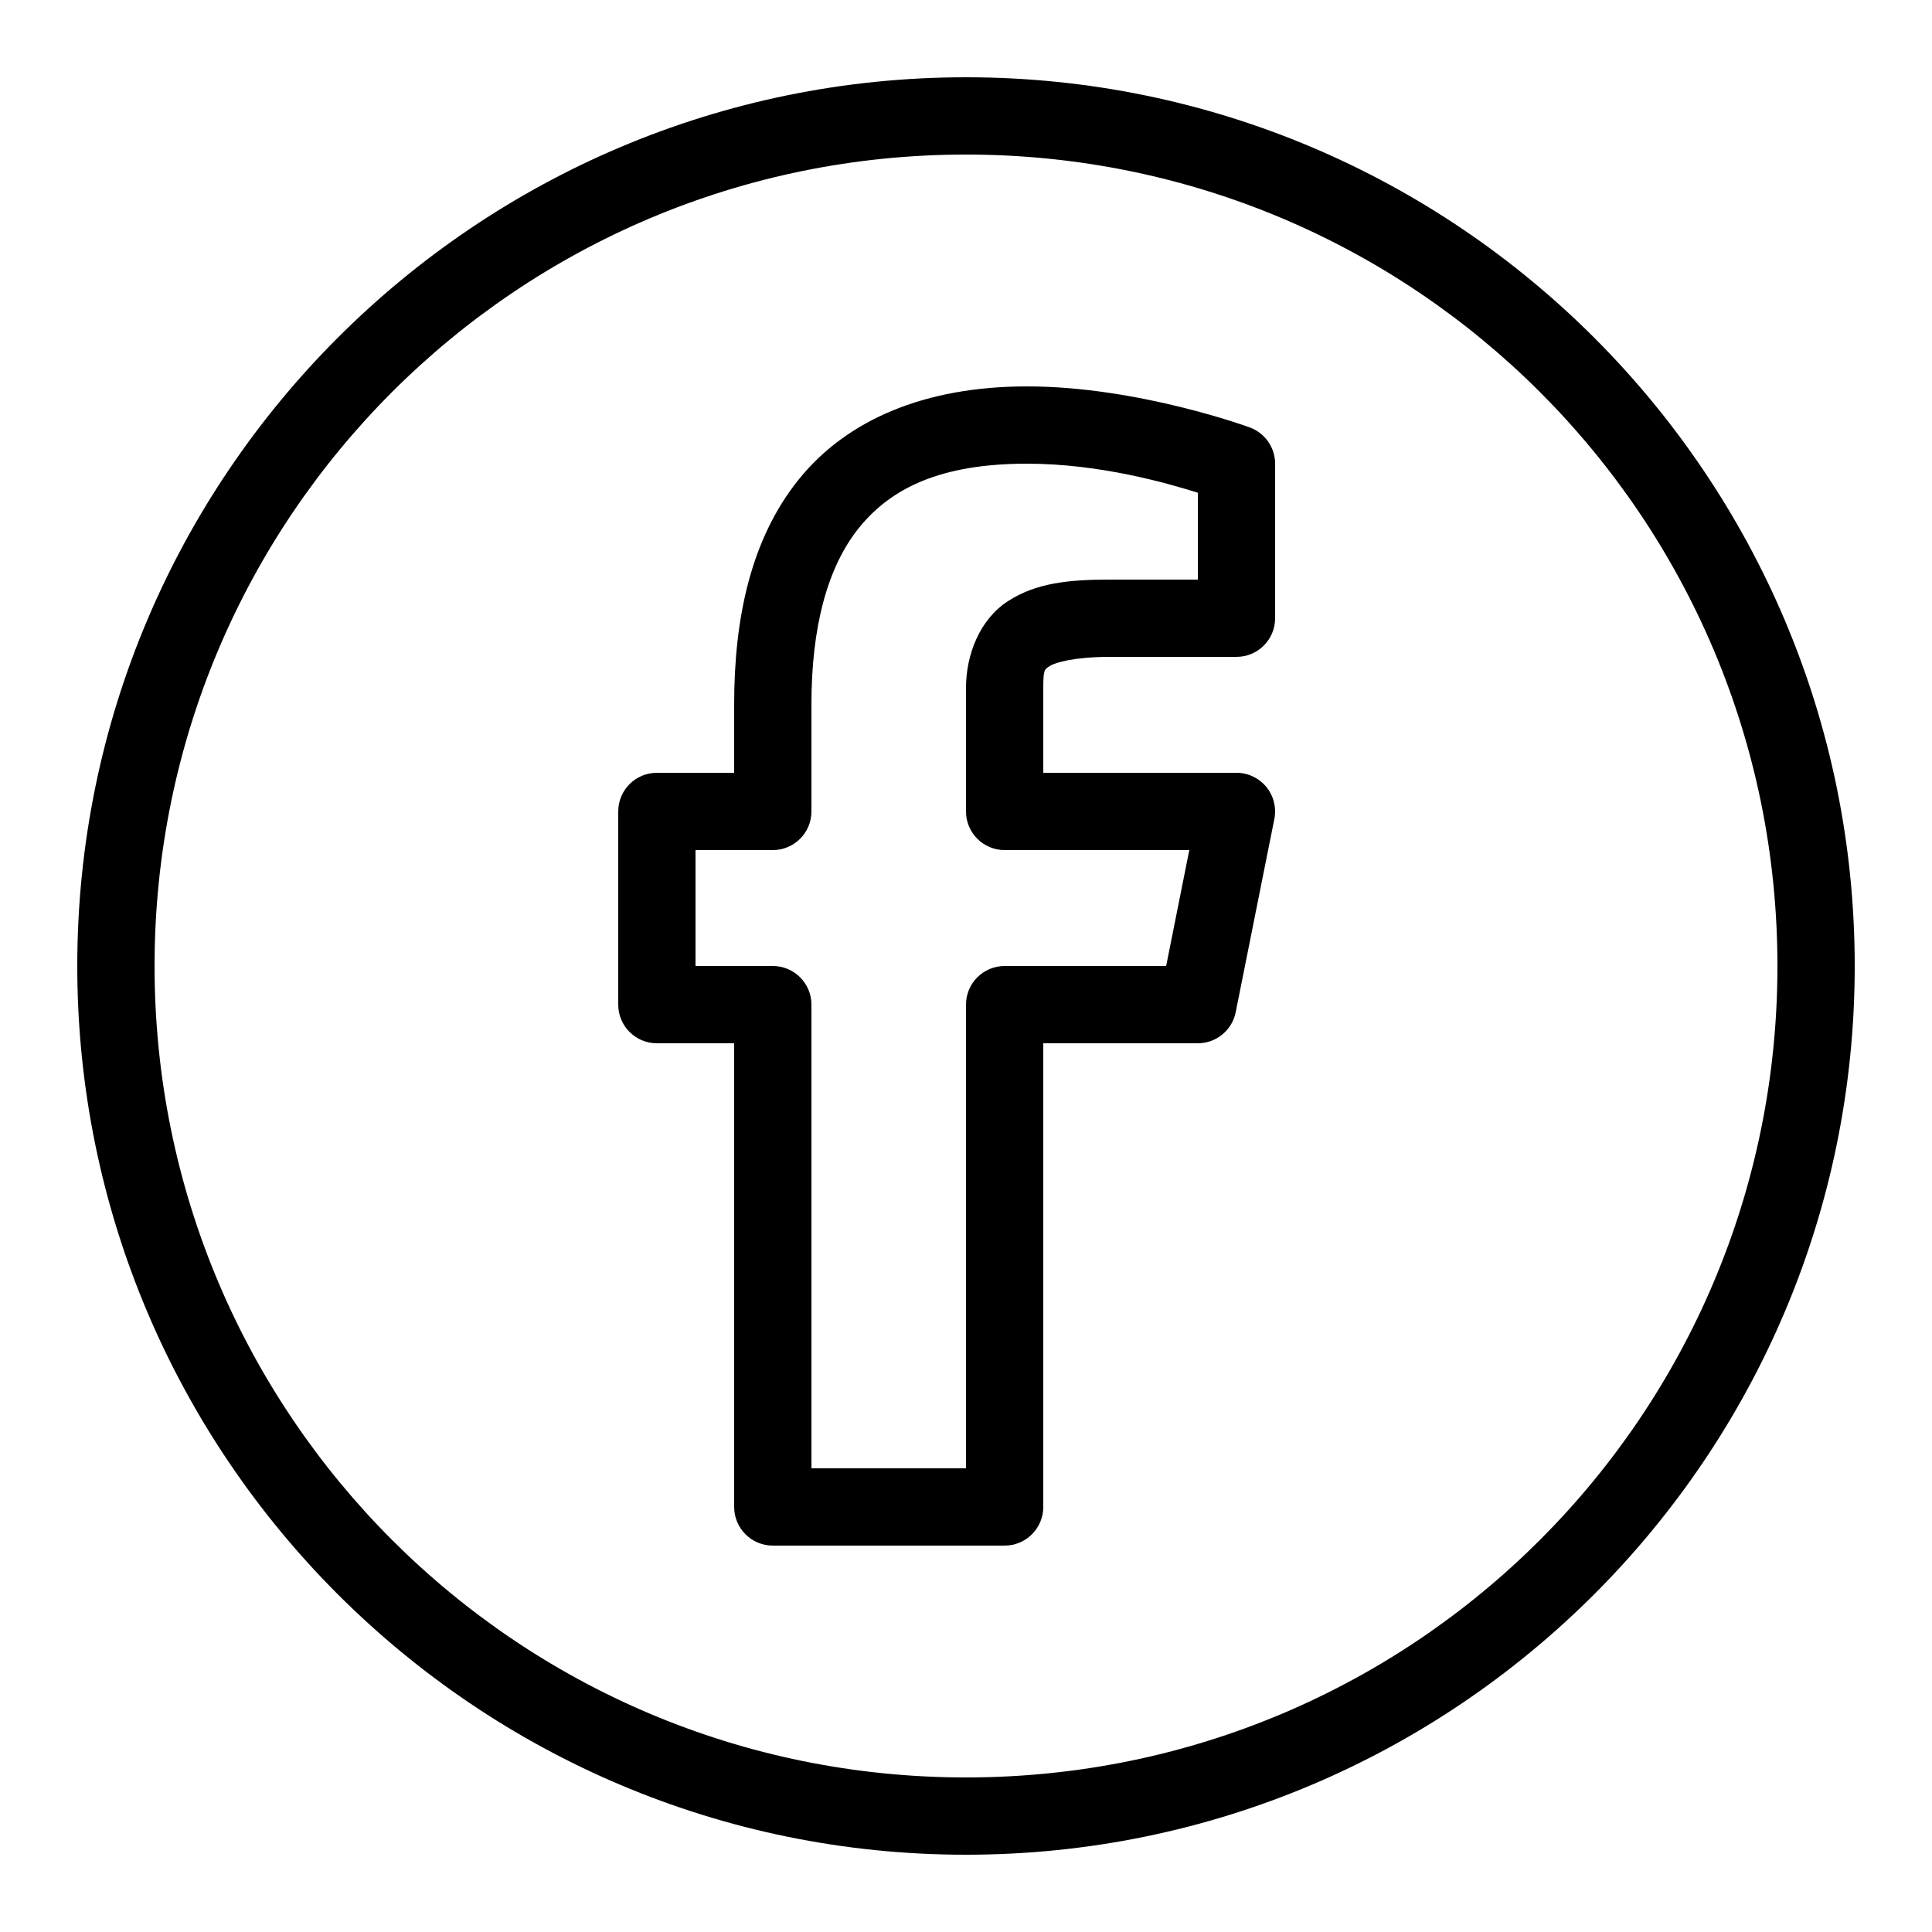
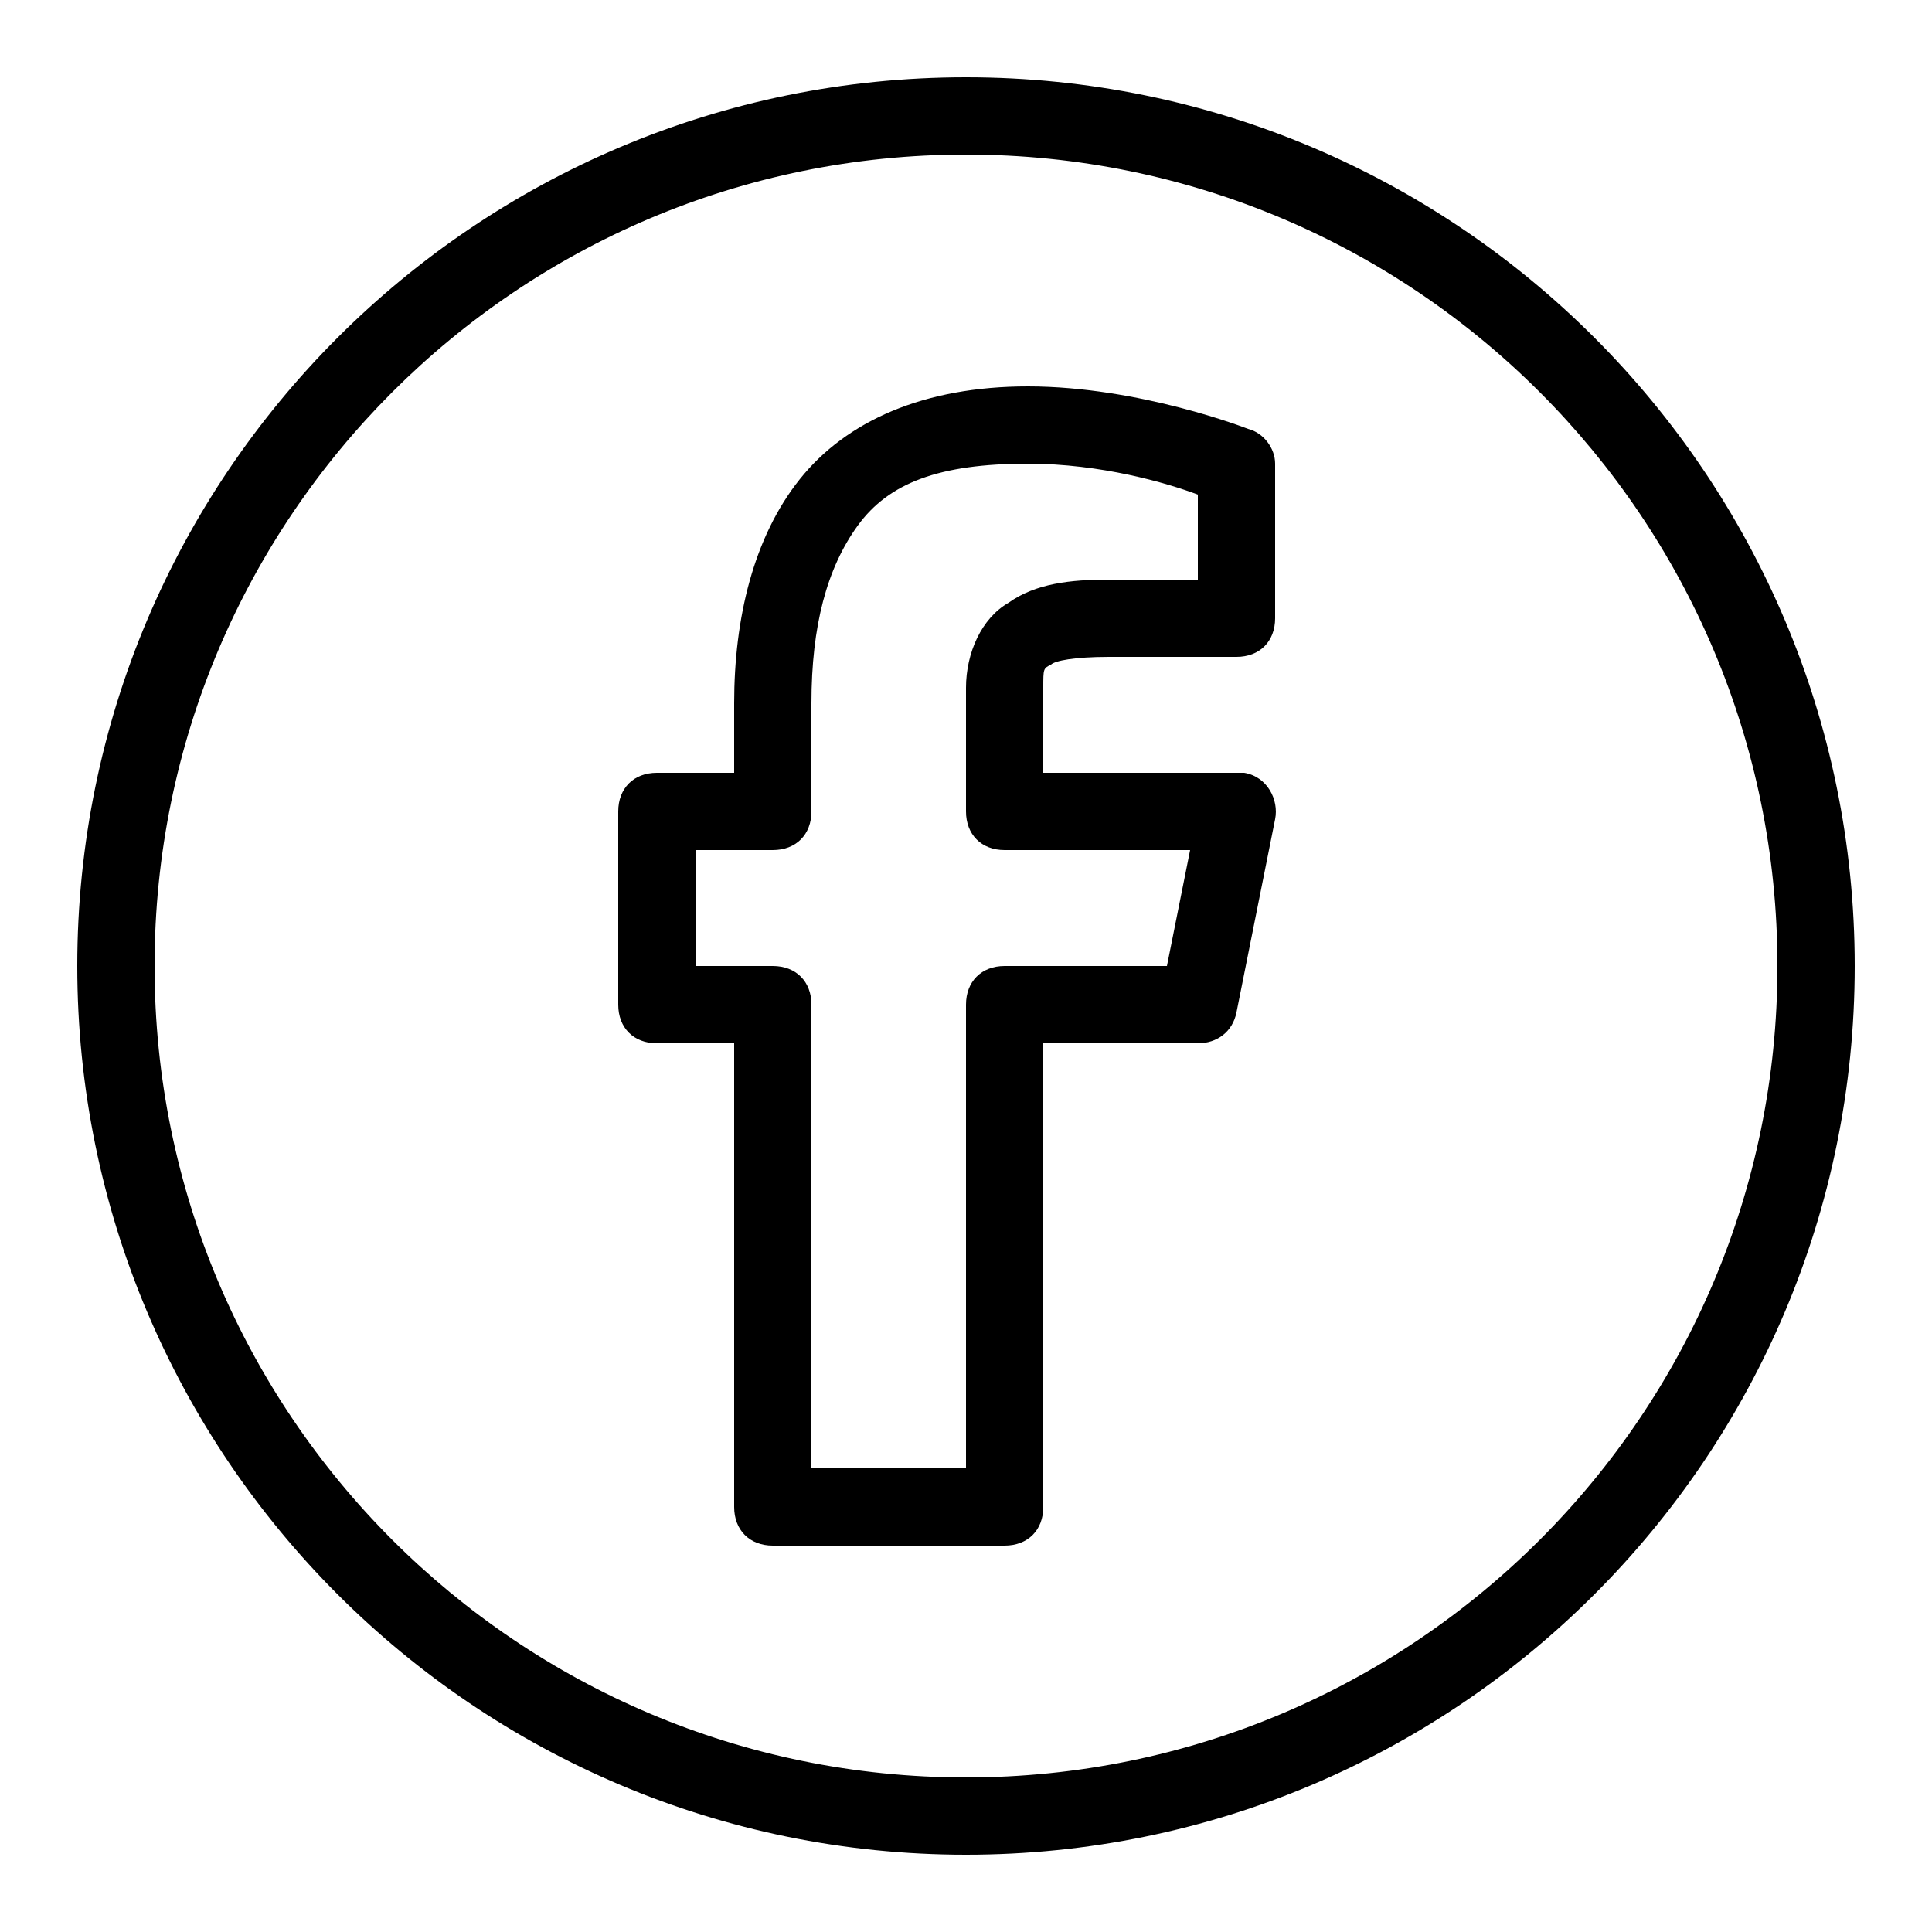
- <svg xmlns="http://www.w3.org/2000/svg" viewBox="0 0 50 50" width="50px" height="50px">
-   <path d="M 25 2 C 12.309 2 2 12.309 2 25 C 2 37.691 12.309 48 25 48 C 37.691 48 48 37.691 48 25 C 48 12.309 37.691 2 25 2 z M 25 4 C 36.61 4 46 13.39 46 25 C 46 36.61 36.61 46 25 46 C 13.39 46 4 36.61 4 25 C 4 13.39 13.39 4 25 4 z M 26.58 10 C 23.928 10 21.917 10.867 20.678 12.4 C 19.438 13.934 19 15.981 19 18.227 L 19 20 L 17 20 A 1 1 0 0 0 16 21 L 16 26 A 1 1 0 0 0 17 27 L 19 27 L 19 39 A 1 1 0 0 0 20 40 L 26 40 A 1 1 0 0 0 27 39 L 27 27 L 31 27 A 1 1 0 0 0 31.98 26.195 L 32.98 21.195 A 1 1 0 0 0 32 20 L 27 20 L 27 17.807 C 27 17.322 27.031 17.326 27.172 17.234 C 27.312 17.143 27.82 17 28.711 17 L 32 17 A 1 1 0 0 0 33 16 L 33 12 A 1 1 0 0 0 32.336 11.059 C 32.336 11.059 29.456 10 26.58 10 z M 26.58 12 C 28.472 12 30.228 12.51 31 12.752 L 31 15 L 28.711 15 C 27.664 15 26.814 15.085 26.084 15.559 C 25.354 16.033 25 16.941 25 17.807 L 25 21 A 1 1 0 0 0 26 22 L 30.779 22 L 30.18 25 L 26 25 A 1 1 0 0 0 25 26 L 25 38 L 21 38 L 21 26 A 1 1 0 0 0 20 25 L 18 25 L 18 22 L 20 22 A 1 1 0 0 0 21 21 L 21 18.227 C 21 16.247 21.405 14.682 22.232 13.658 C 23.06 12.635 24.337 12 26.58 12 z" />
+ <svg xmlns="http://www.w3.org/2000/svg" version="1.1" id="Capa_1" x="0px" y="0px" viewBox="0 0 50 50" style="enable-background:new 0 0 50 50;" xml:space="preserve">
+   <path d="M25,2C12.3,2,2,12.3,2,25s10.3,23,23,23s23-10.3,23-23S37.7,2,25,2z M25,4c11.6,0,21,9.4,21,21s-9.4,21-21,21S4,36.6,4,25  S13.4,4,25,4z M26.6,10c-2.7,0-4.7,0.9-5.9,2.4S19,16,19,18.2V20h-2c-0.6,0-1,0.4-1,1v5c0,0.6,0.4,1,1,1h2v12c0,0.6,0.4,1,1,1h6  c0.6,0,1-0.4,1-1V27h4c0.5,0,0.9-0.3,1-0.8l1-5c0.1-0.5-0.2-1.1-0.8-1.2c-0.1,0-0.1,0-0.2,0h-5v-2.2c0-0.5,0-0.5,0.2-0.6  c0.1-0.1,0.6-0.2,1.5-0.2H32c0.6,0,1-0.4,1-1v-4c0-0.4-0.3-0.8-0.7-0.9C32.3,11.1,29.5,10,26.6,10z M26.6,12c1.9,0,3.6,0.5,4.4,0.8  V15h-2.3c-1,0-1.9,0.1-2.6,0.6C25.4,16,25,16.9,25,17.8V21c0,0.6,0.4,1,1,1h4.8l-0.6,3H26c-0.6,0-1,0.4-1,1v12h-4V26  c0-0.6-0.4-1-1-1h-2v-3h2c0.6,0,1-0.4,1-1v-2.8c0-2,0.4-3.5,1.2-4.6S24.3,12,26.6,12z" />
</svg>
